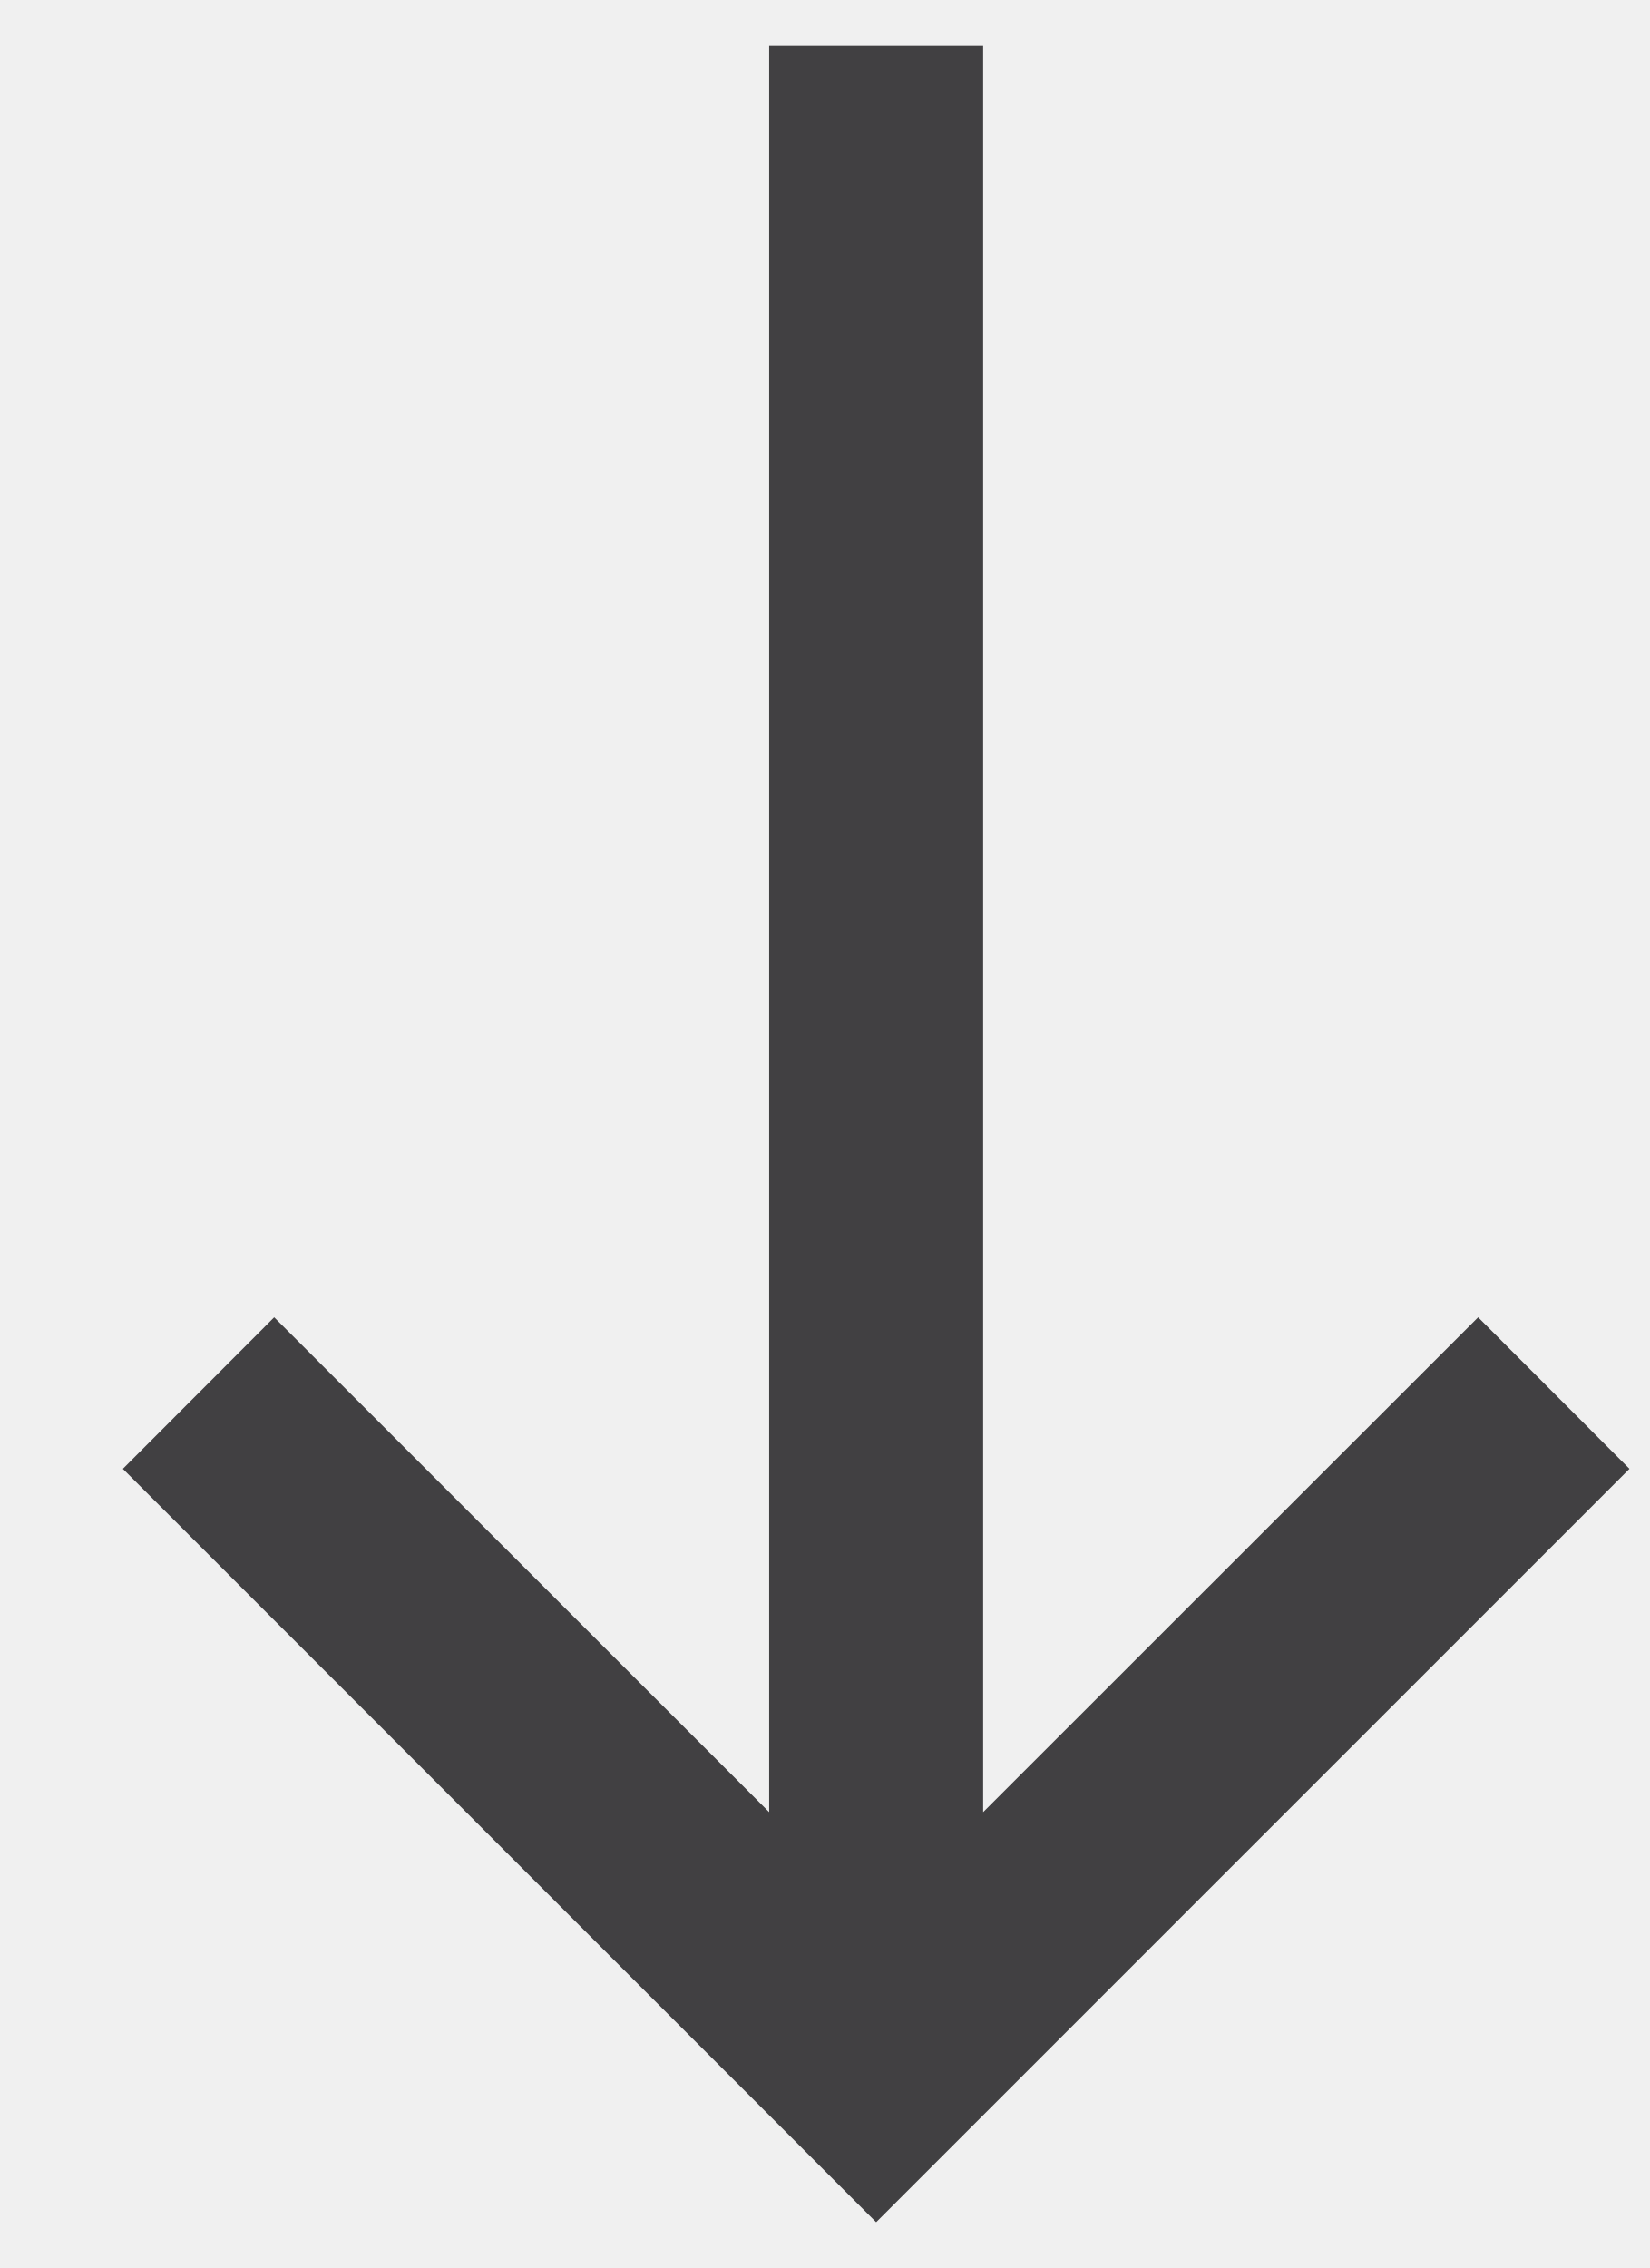
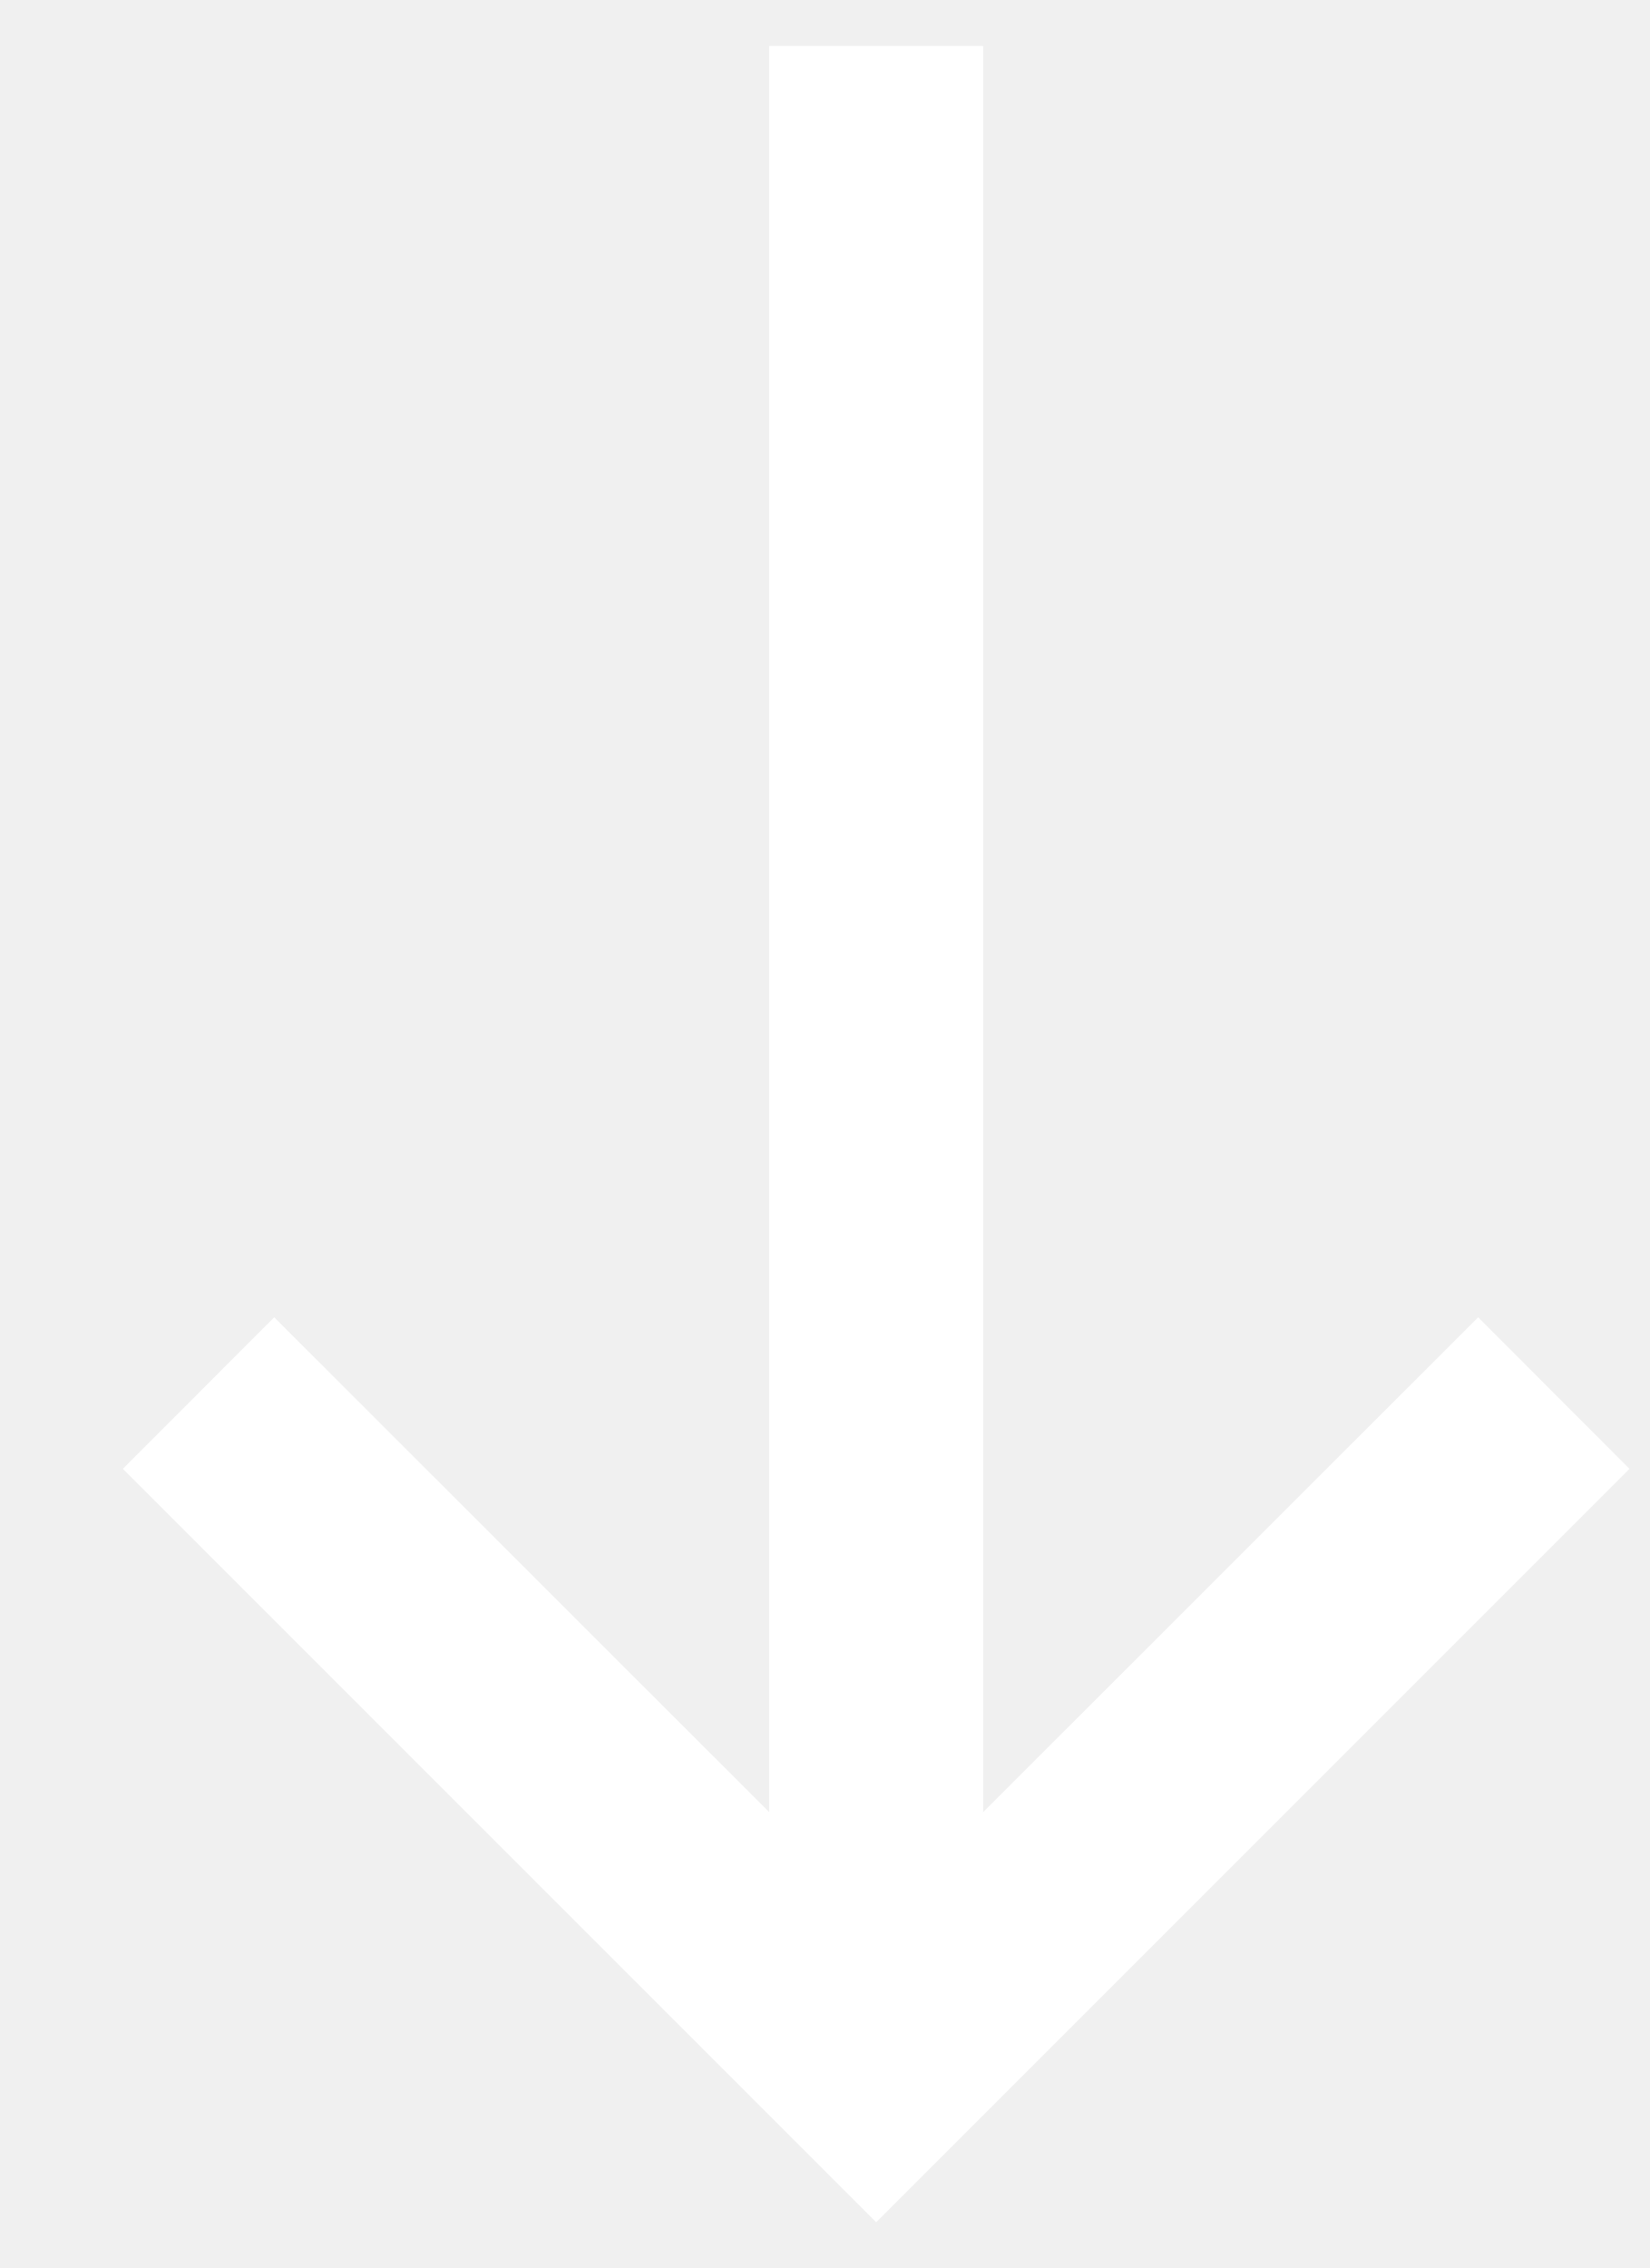
<svg xmlns="http://www.w3.org/2000/svg" width="8" height="11" viewBox="0 0 8 11" fill="none">
-   <path d="M7.17 6.389L4.769 8.789L4.769 0.223L3.731 0.223L3.731 8.789L1.33 6.389L0.596 7.124L4.25 10.778L7.904 7.124L7.17 6.389Z" fill="#414042" />
+   <path d="M7.17 6.389L4.769 8.789L4.769 0.223L3.731 0.223L3.731 8.789L1.33 6.389L0.596 7.124L4.25 10.778L7.904 7.124L7.17 6.389Z" fill="#ffffff" />
</svg>
